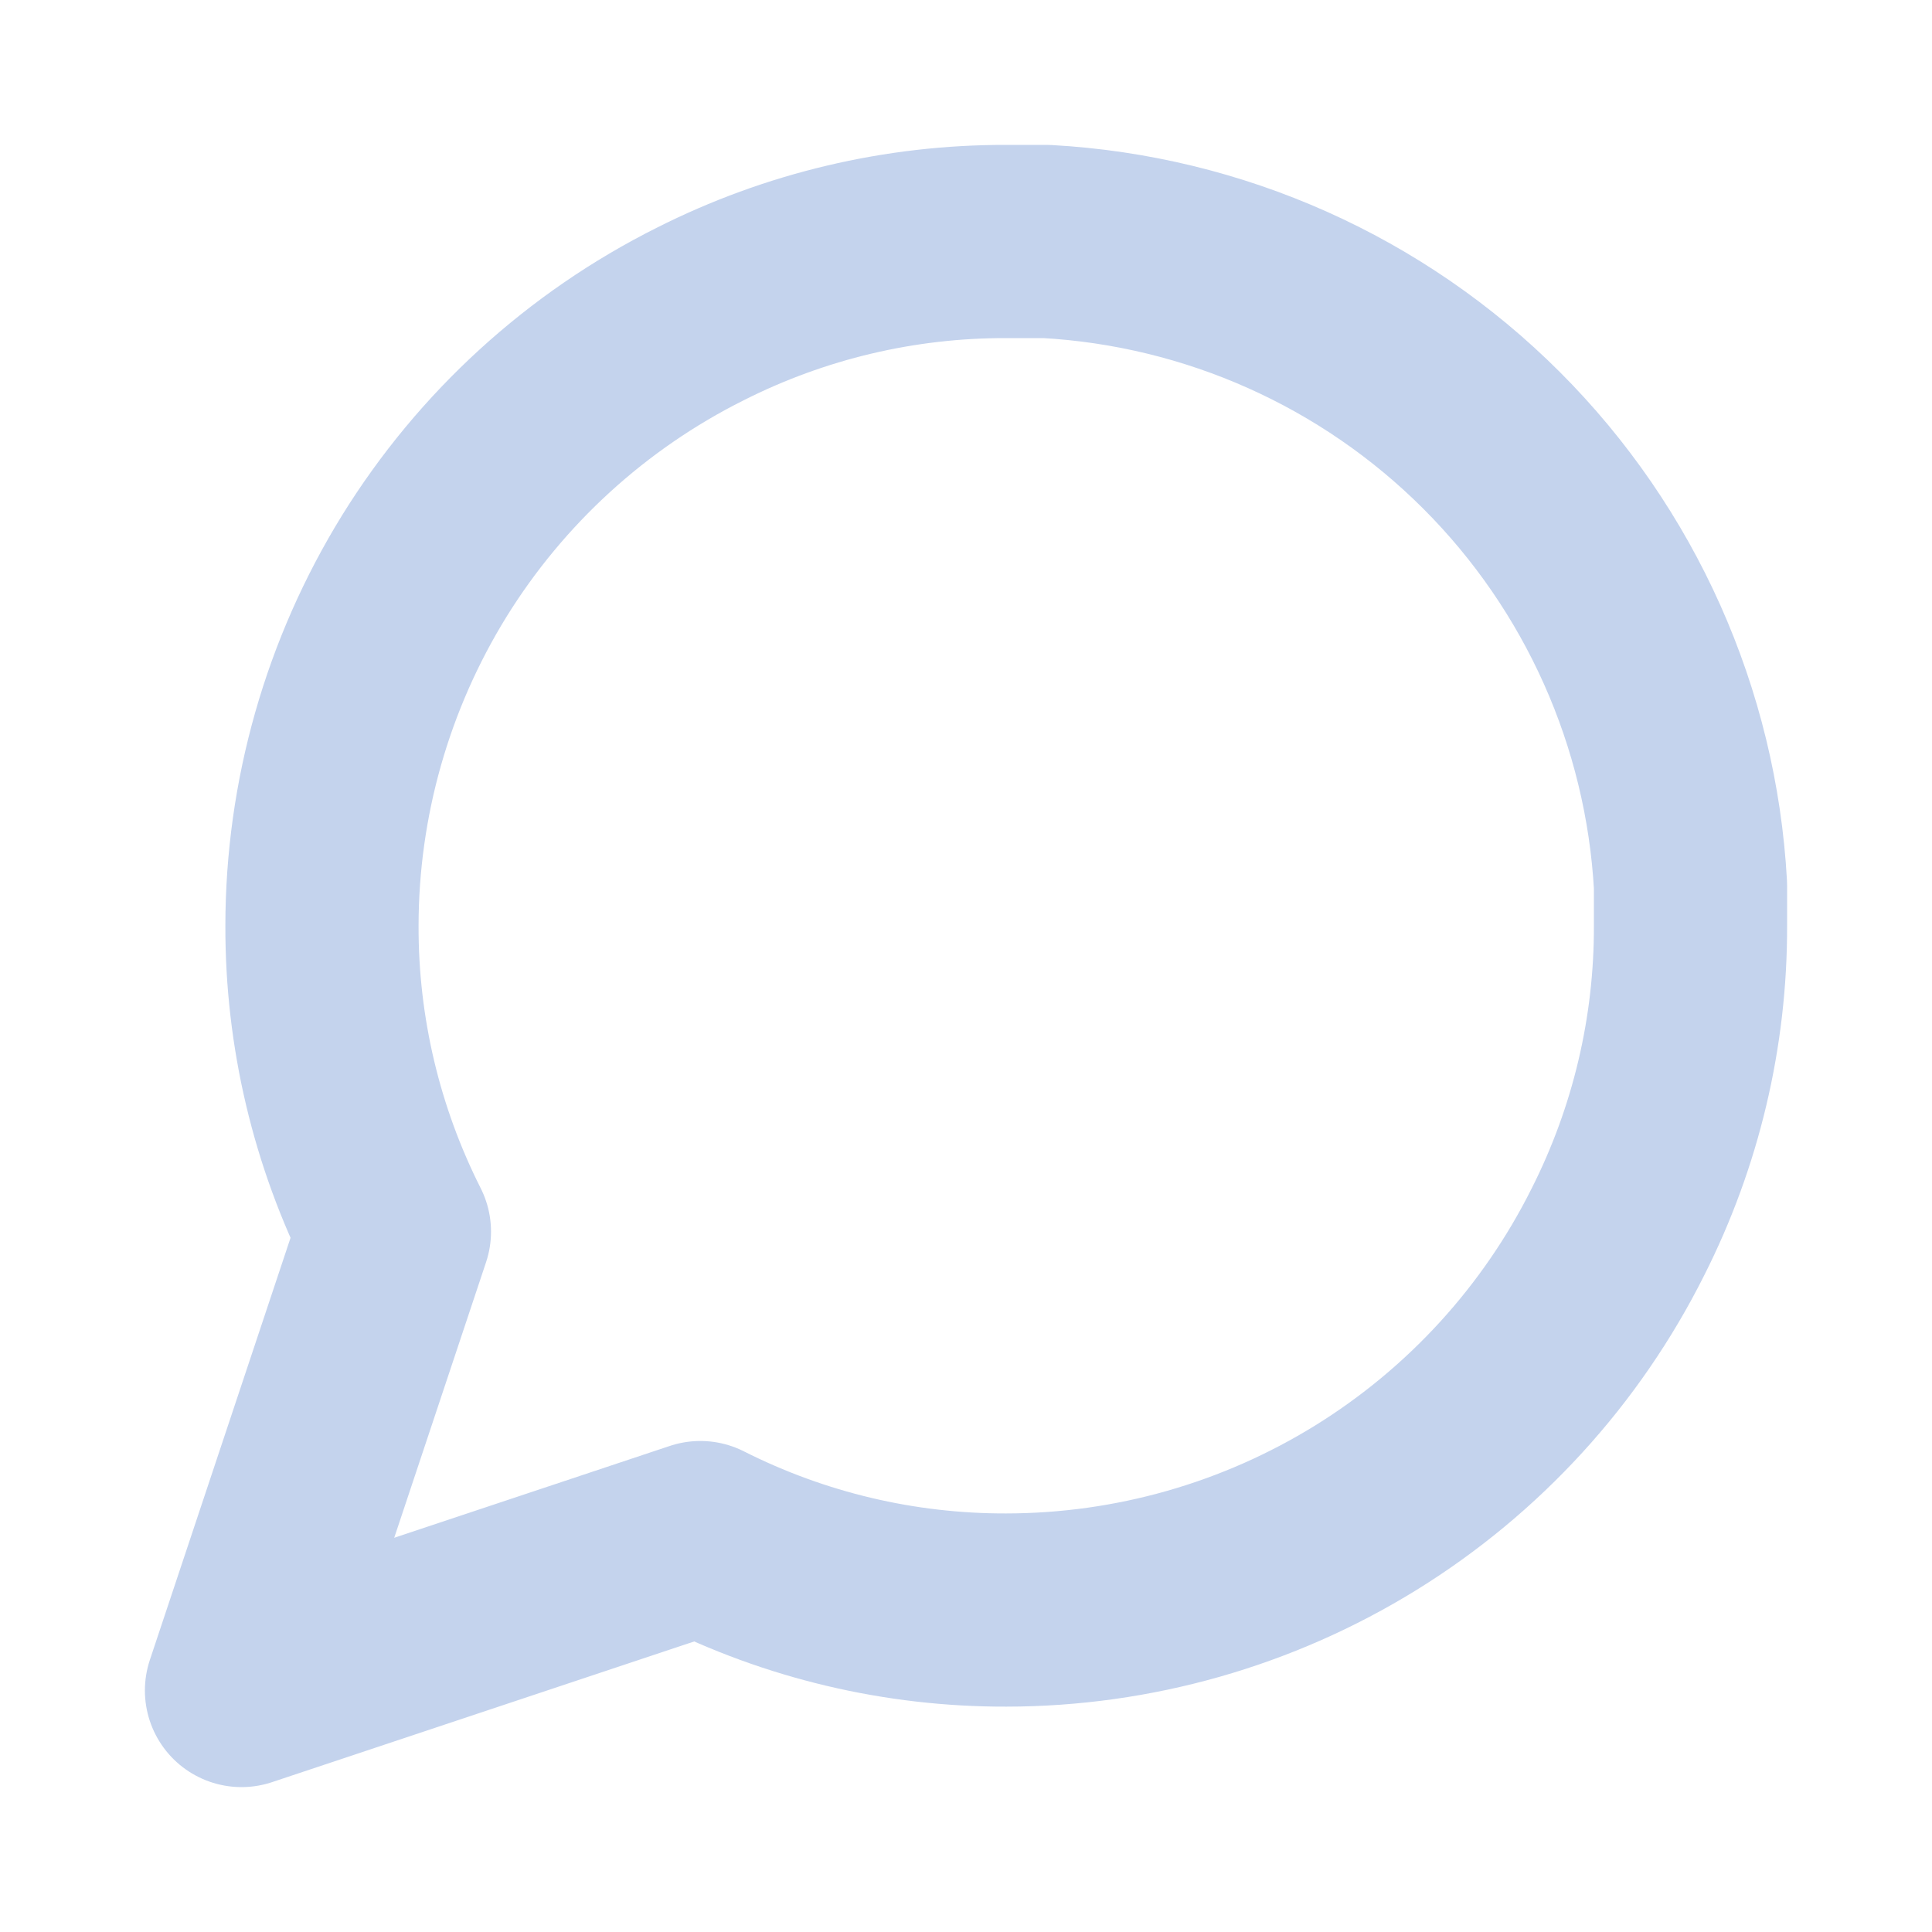
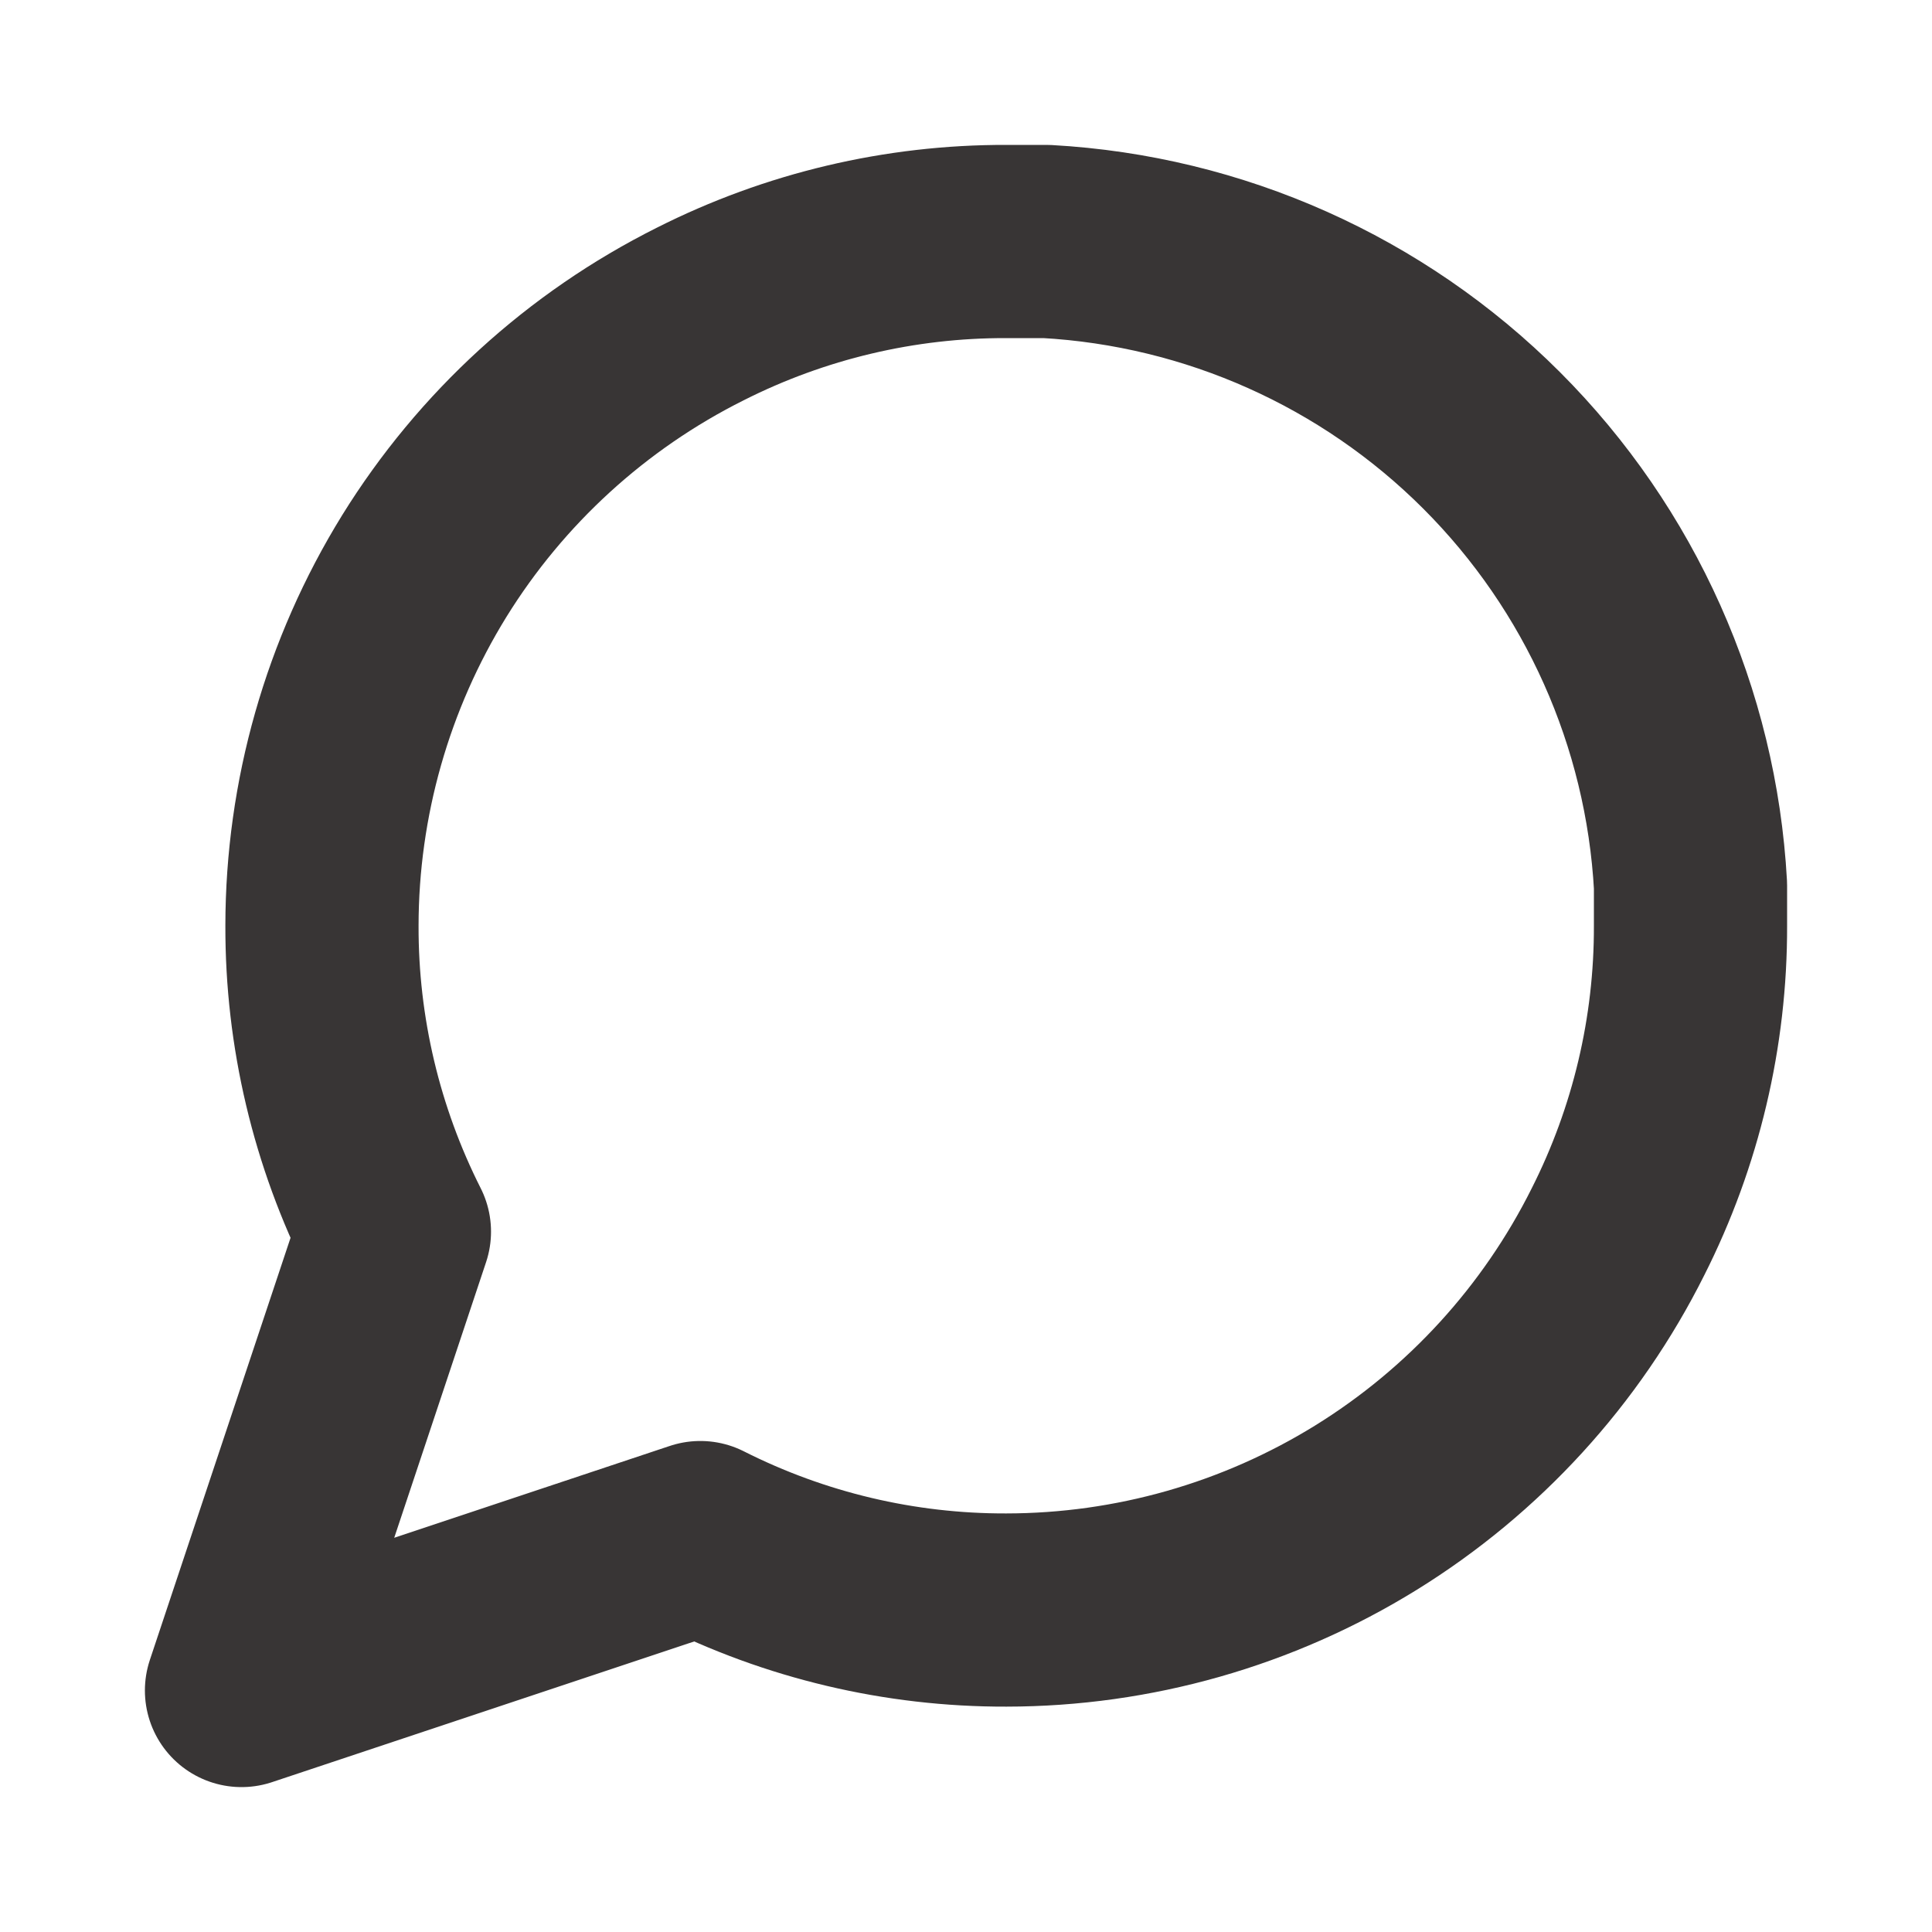
<svg xmlns="http://www.w3.org/2000/svg" width="20" height="20" viewBox="0 0 20 20" fill="none">
  <g id="tool">
-     <path id="Vector" d="M17.5 9.583C17.503 10.683 17.246 11.768 16.75 12.75C16.162 13.927 15.258 14.916 14.139 15.608C13.021 16.299 11.732 16.666 10.417 16.667C9.317 16.67 8.232 16.413 7.25 15.917L2.5 17.5L4.083 12.75C3.587 11.768 3.33 10.683 3.333 9.583C3.334 8.268 3.701 6.979 4.392 5.86C5.084 4.742 6.074 3.838 7.25 3.25C8.232 2.754 9.317 2.497 10.417 2.5H10.833C12.57 2.596 14.211 3.329 15.441 4.559C16.671 5.789 17.404 7.43 17.5 9.167V9.583Z" stroke="#C4D3ED" stroke-width="2" stroke-linecap="round" stroke-linejoin="round" />
+     <path id="Vector" d="M17.5 9.583C17.503 10.683 17.246 11.768 16.75 12.75C16.162 13.927 15.258 14.916 14.139 15.608C13.021 16.299 11.732 16.666 10.417 16.667C9.317 16.67 8.232 16.413 7.25 15.917L2.5 17.5L4.083 12.75C3.587 11.768 3.33 10.683 3.333 9.583C3.334 8.268 3.701 6.979 4.392 5.86C5.084 4.742 6.074 3.838 7.25 3.25C8.232 2.754 9.317 2.497 10.417 2.5H10.833C12.57 2.596 14.211 3.329 15.441 4.559C16.671 5.789 17.404 7.43 17.5 9.167V9.583Z" stroke="#383535" stroke-width="2" stroke-linecap="round" stroke-linejoin="round" />
  </g>
</svg>
